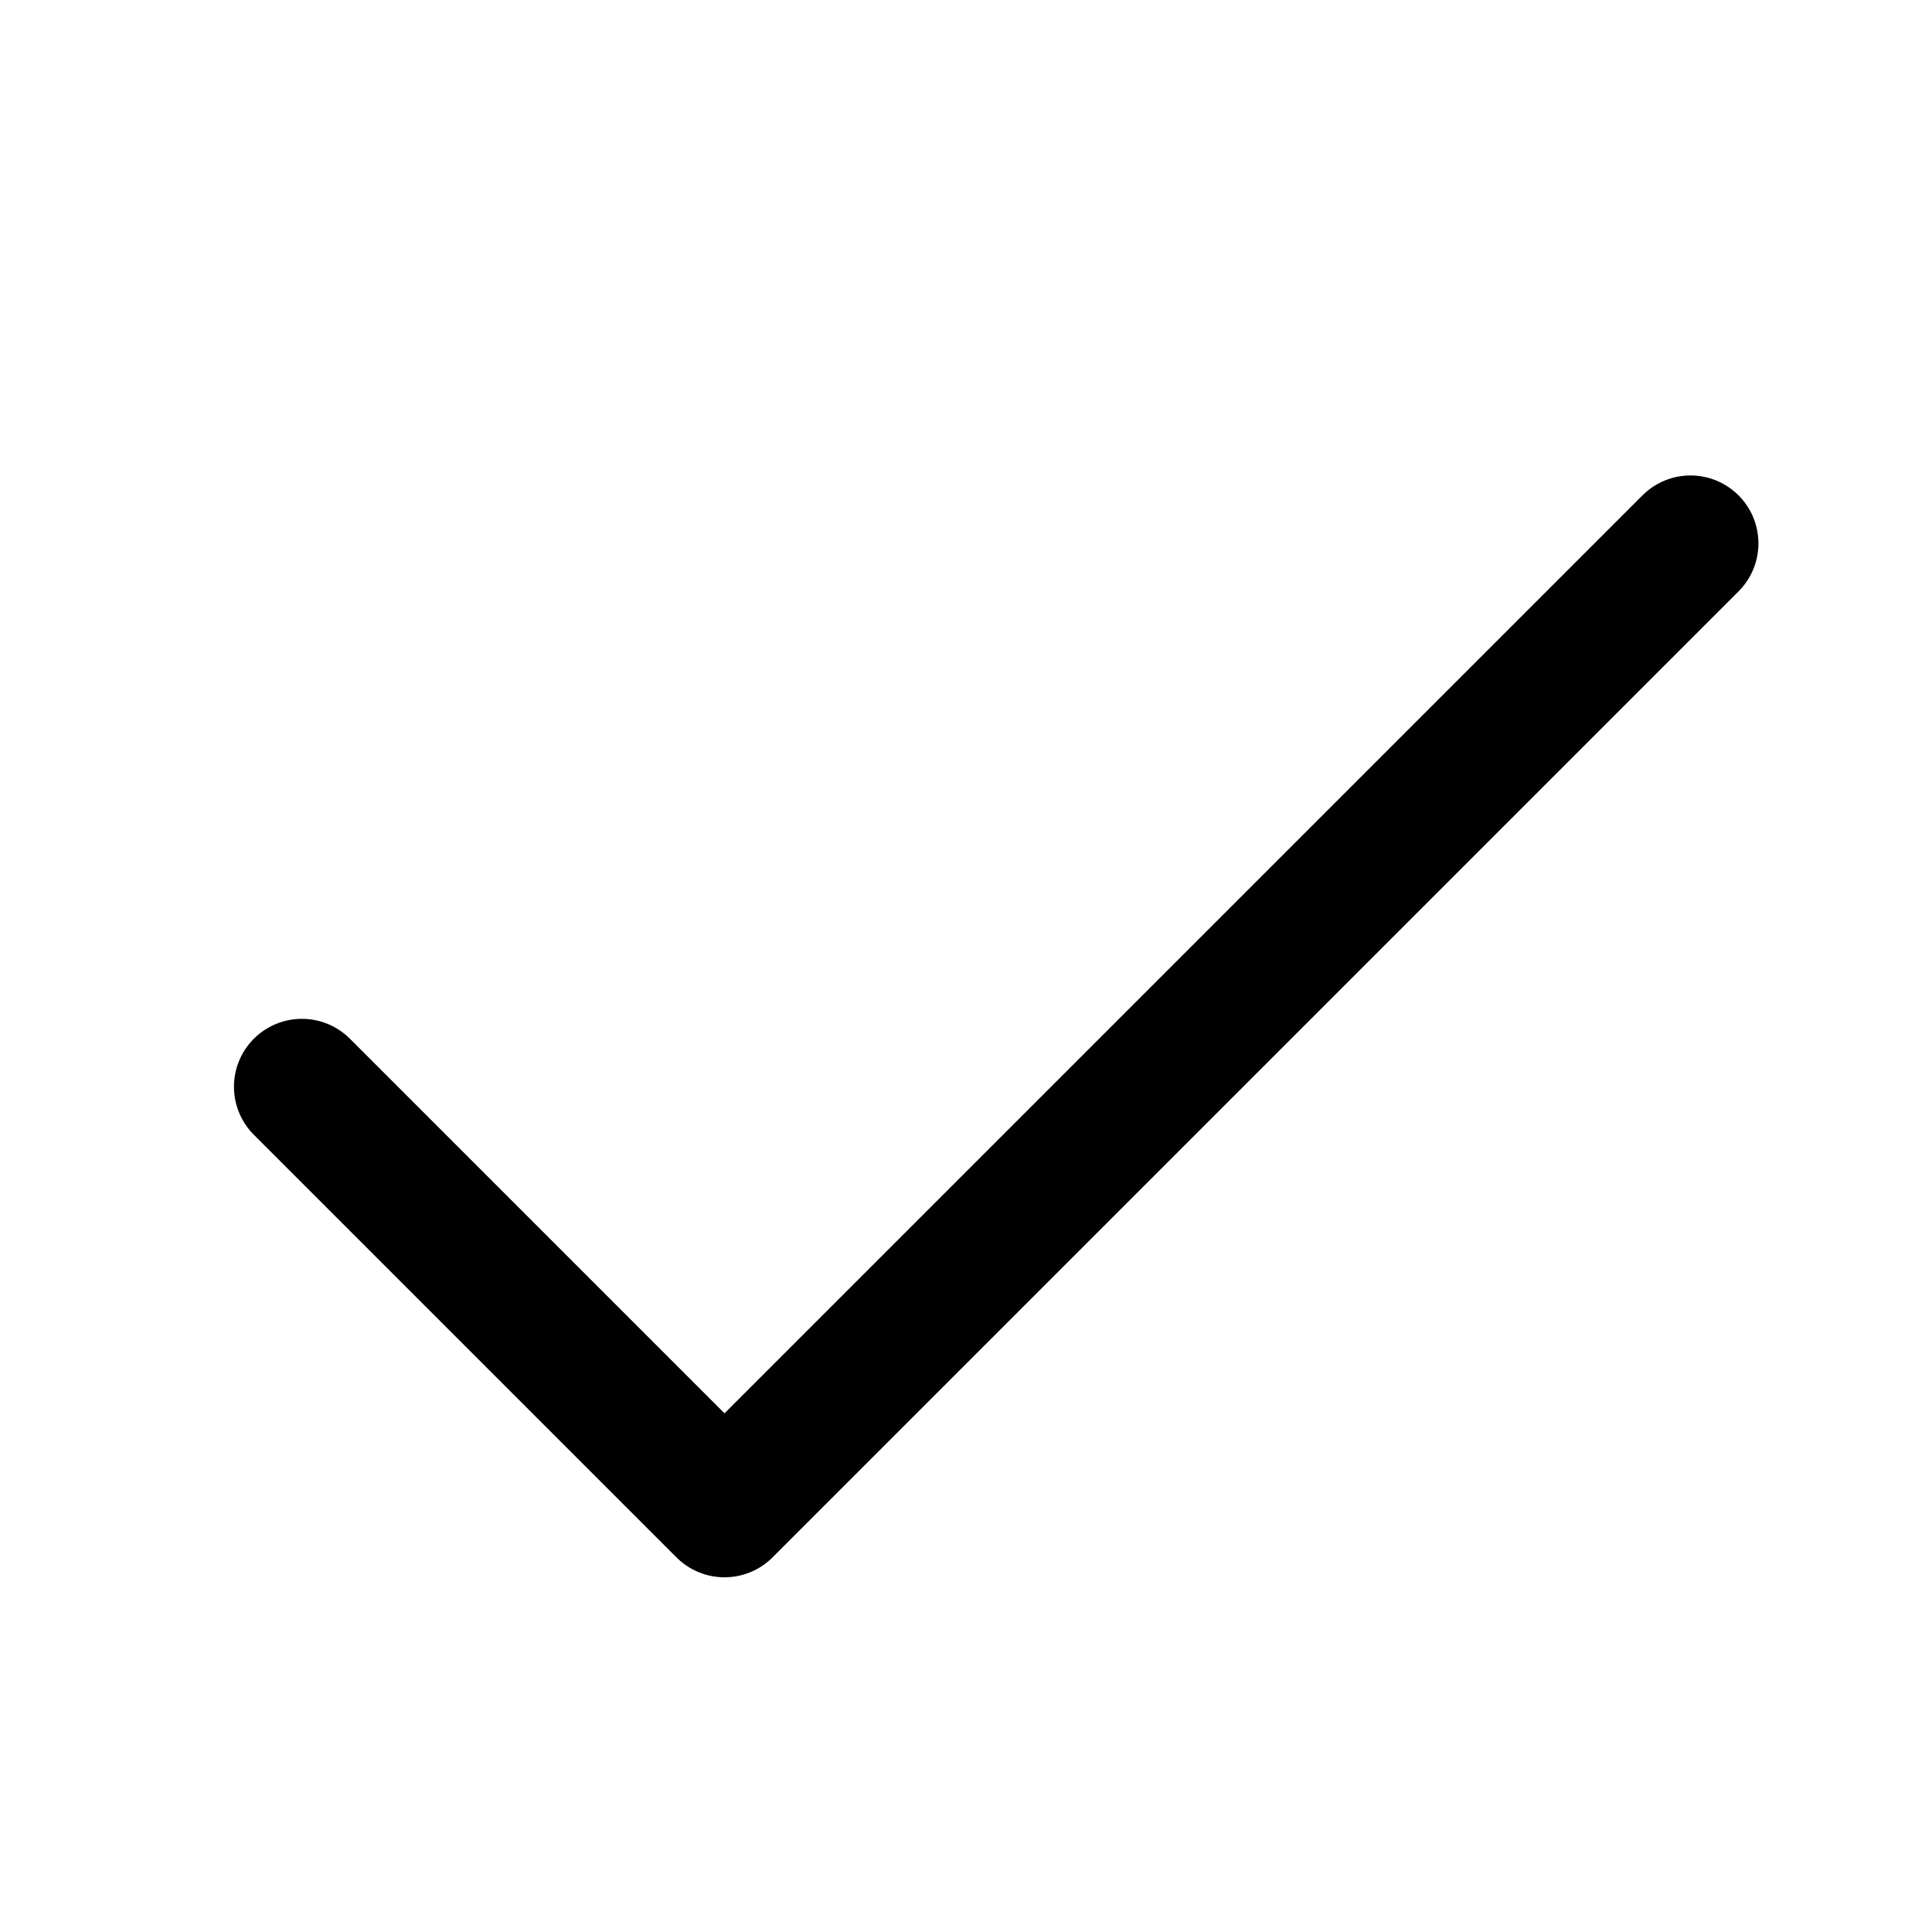
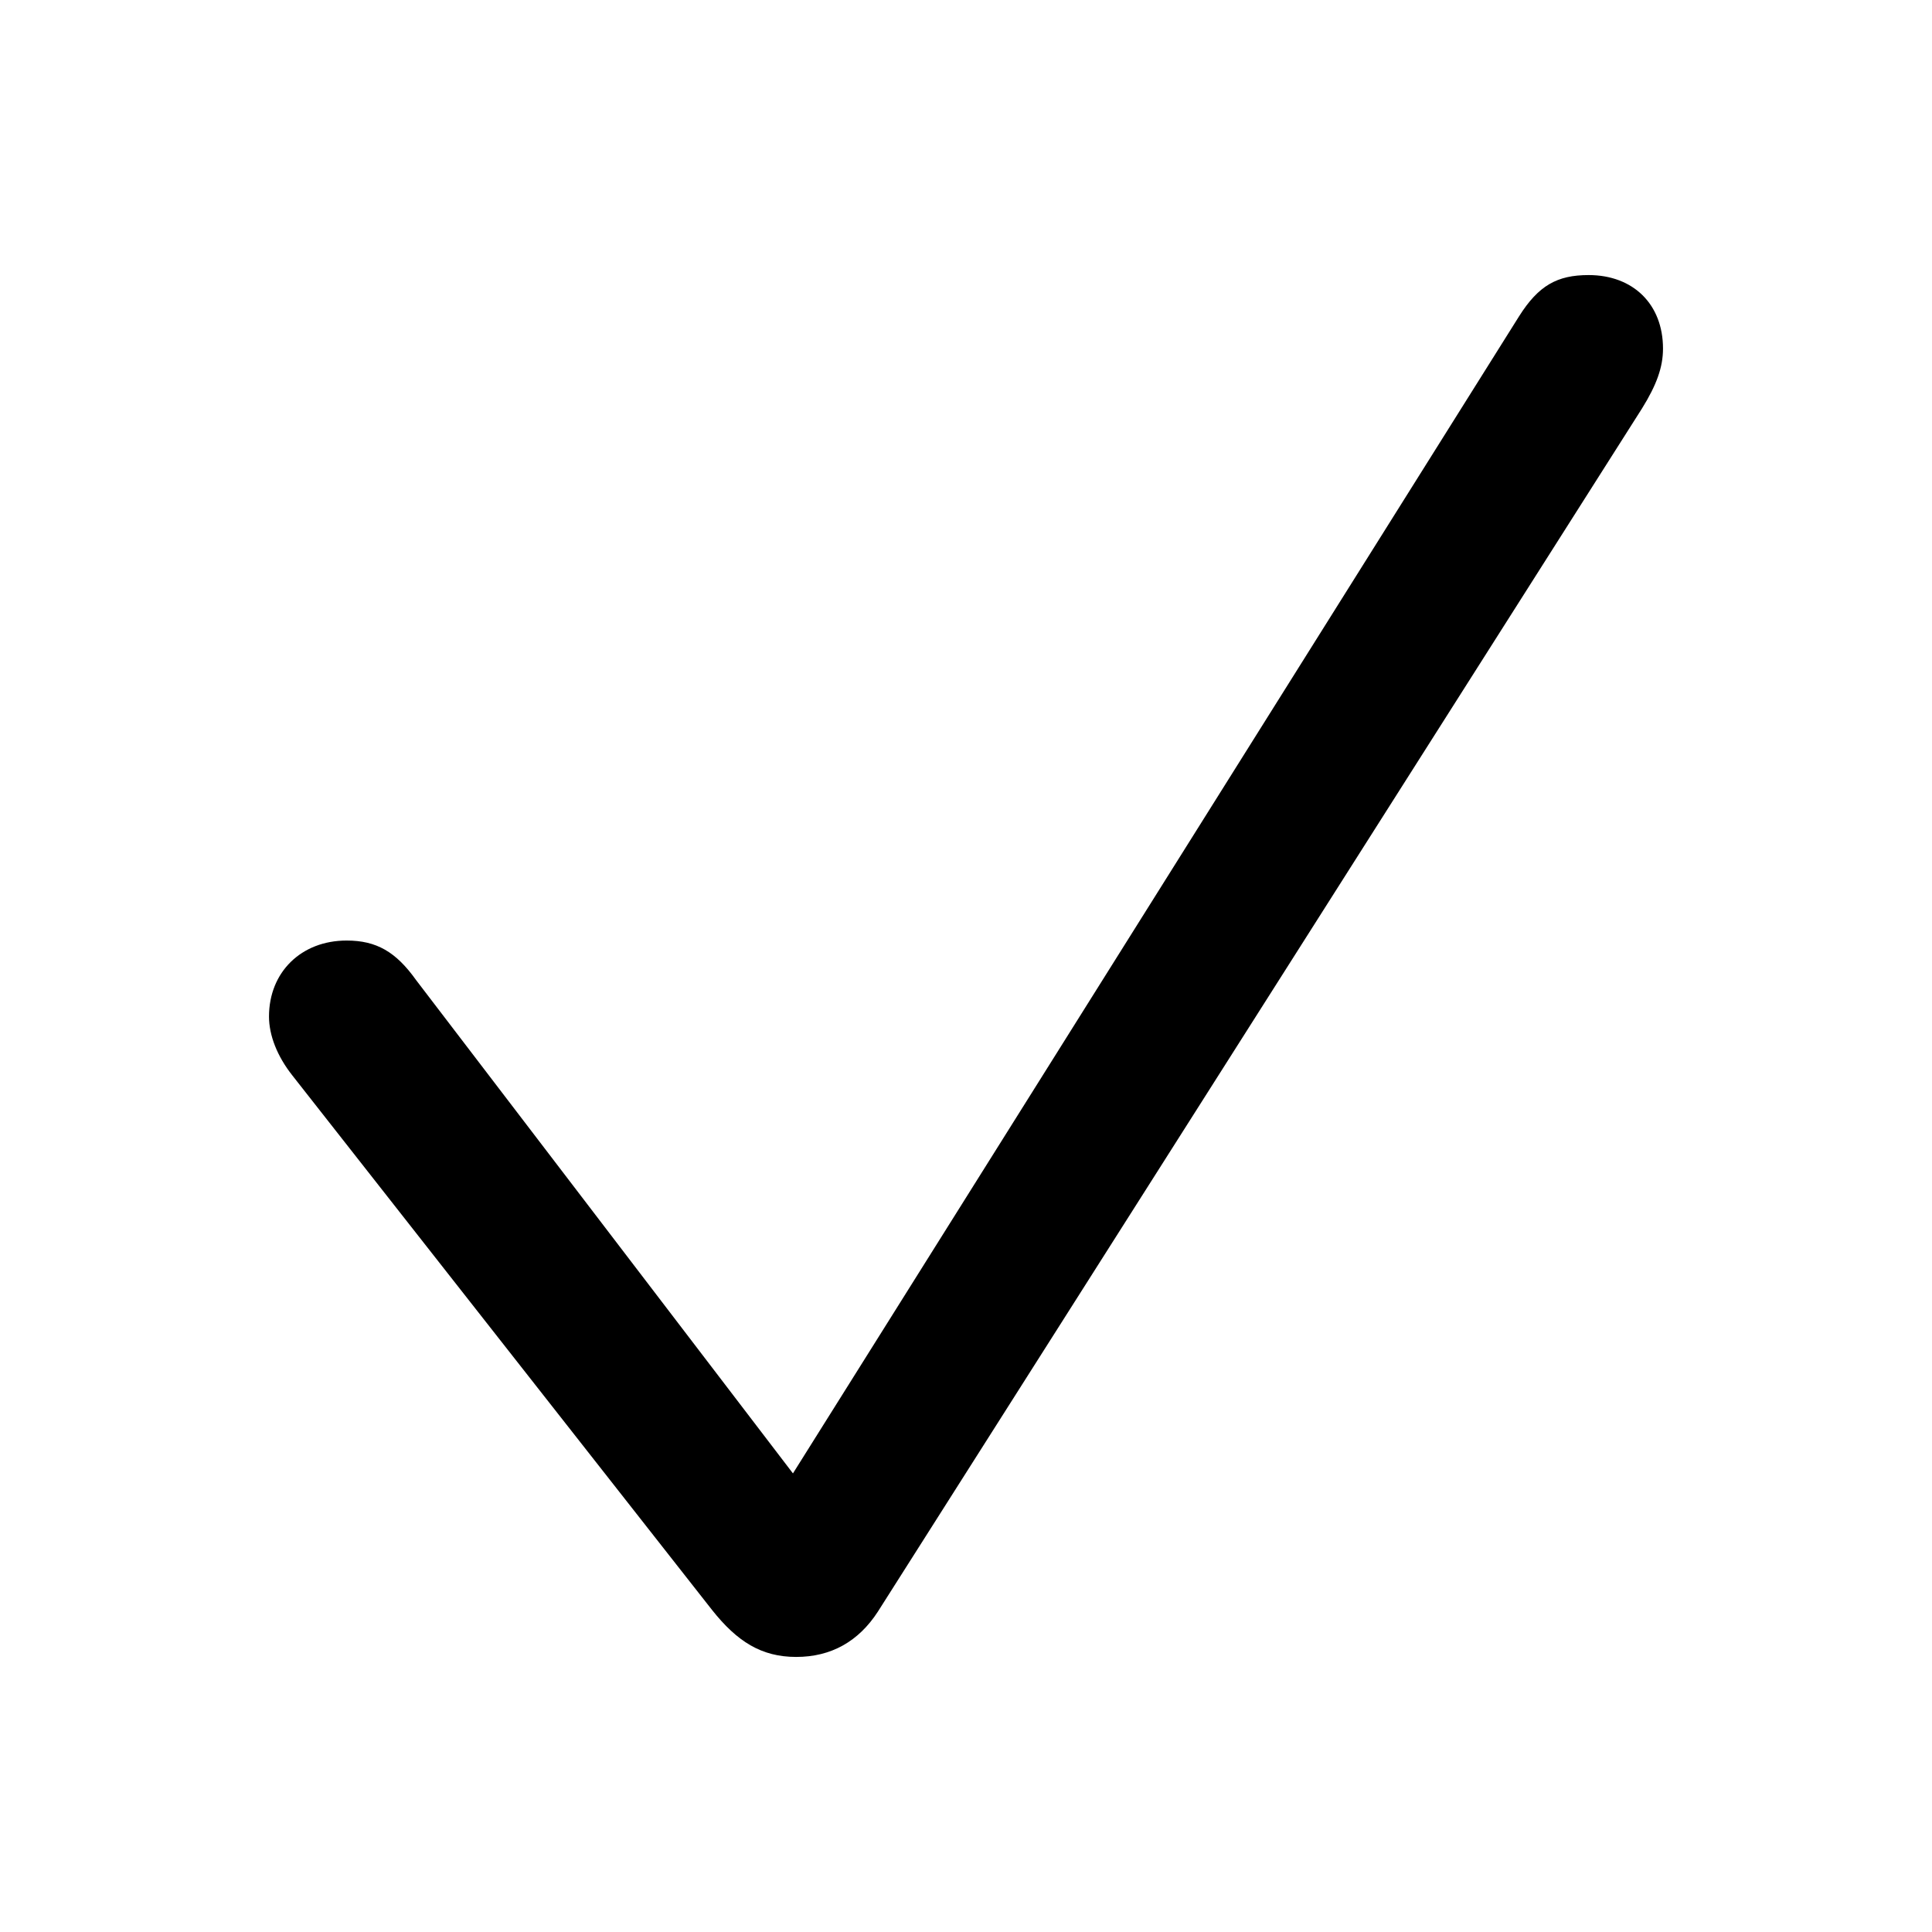
- <svg xmlns="http://www.w3.org/2000/svg" viewBox="0 0 256 256">
-   <polyline points="40 144 96 200 224 72" fill="none" stroke="#000" stroke-width="18" stroke-linecap="round" stroke-linejoin="round" />
+ <svg xmlns="http://www.w3.org/2000/svg" width="56" height="56" viewBox="0 0 56 56">
+   <path d="M 23.078 48.027 C 24.086 48.027 24.883 47.582 25.445 46.715 L 47.594 11.84 C 48.016 11.16 48.203 10.645 48.203 10.105 C 48.203 8.816 47.336 7.973 46.047 7.973 C 45.133 7.973 44.594 8.277 44.031 9.168 L 22.984 42.707 L 12.062 28.41 C 11.477 27.59 10.914 27.262 10.047 27.262 C 8.734 27.262 7.797 28.176 7.797 29.465 C 7.797 30.004 8.031 30.613 8.477 31.176 L 20.641 46.668 C 21.367 47.582 22.07 48.027 23.078 48.027 Z" />
</svg>
